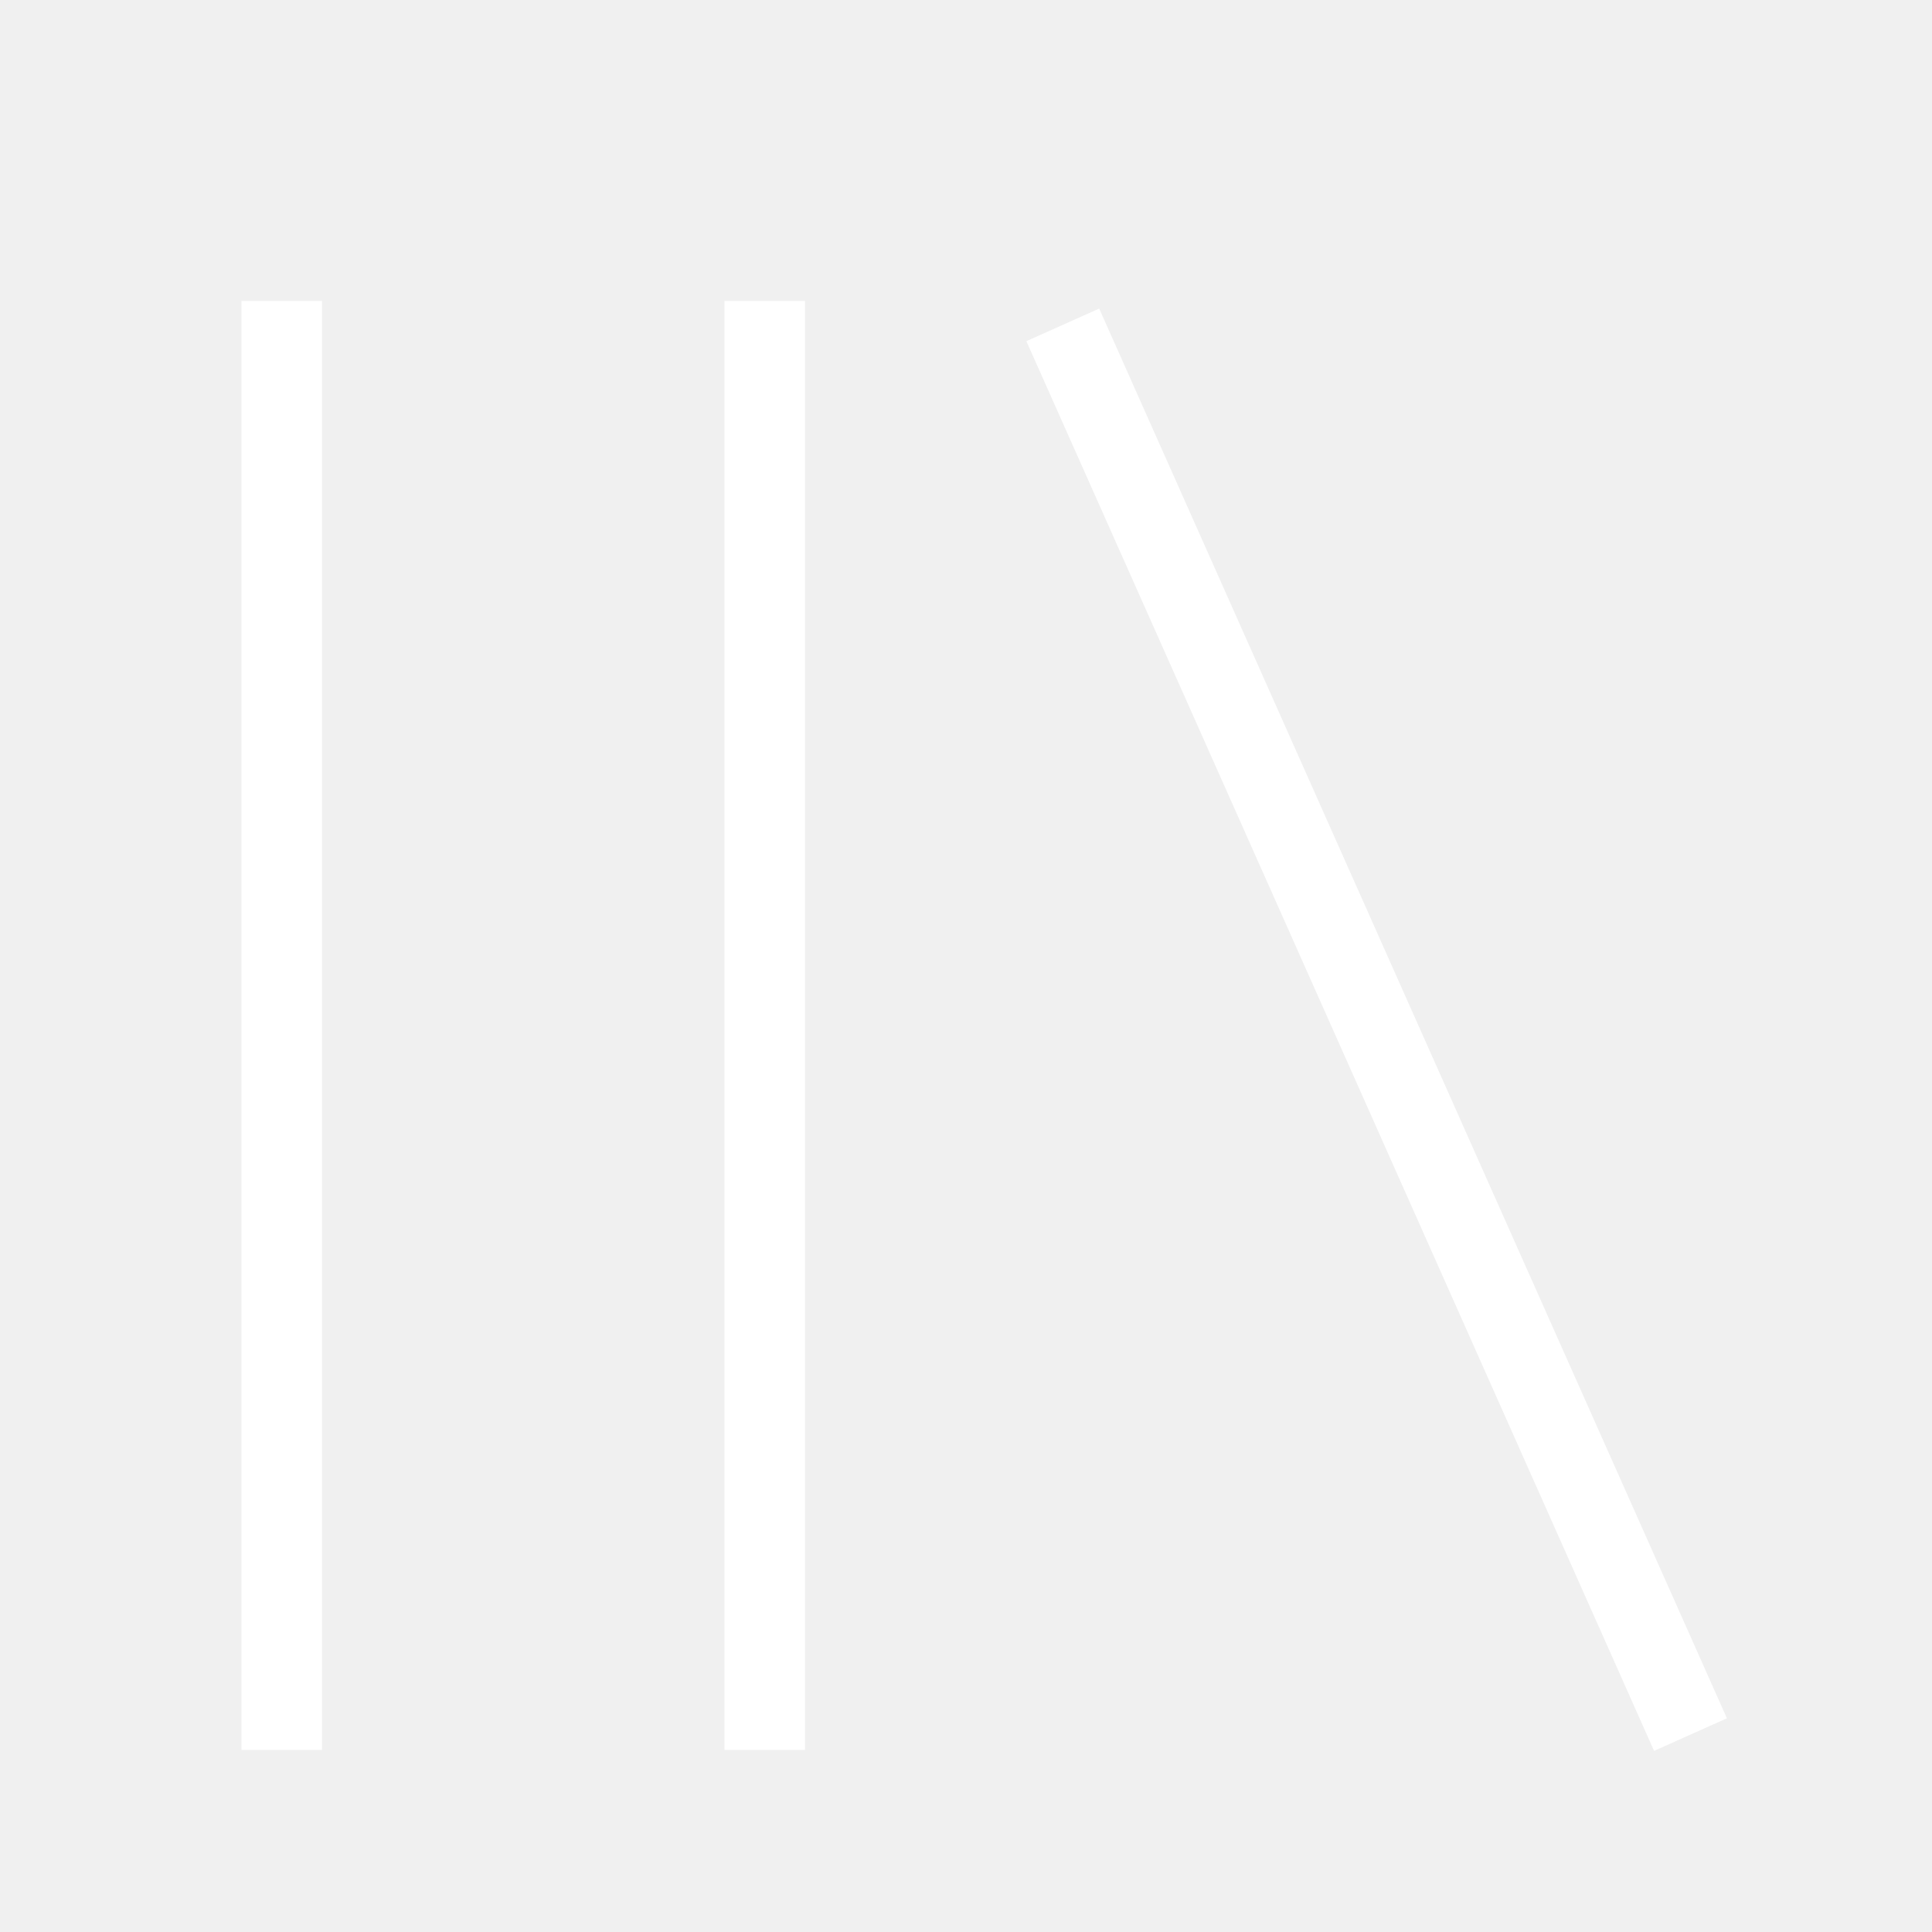
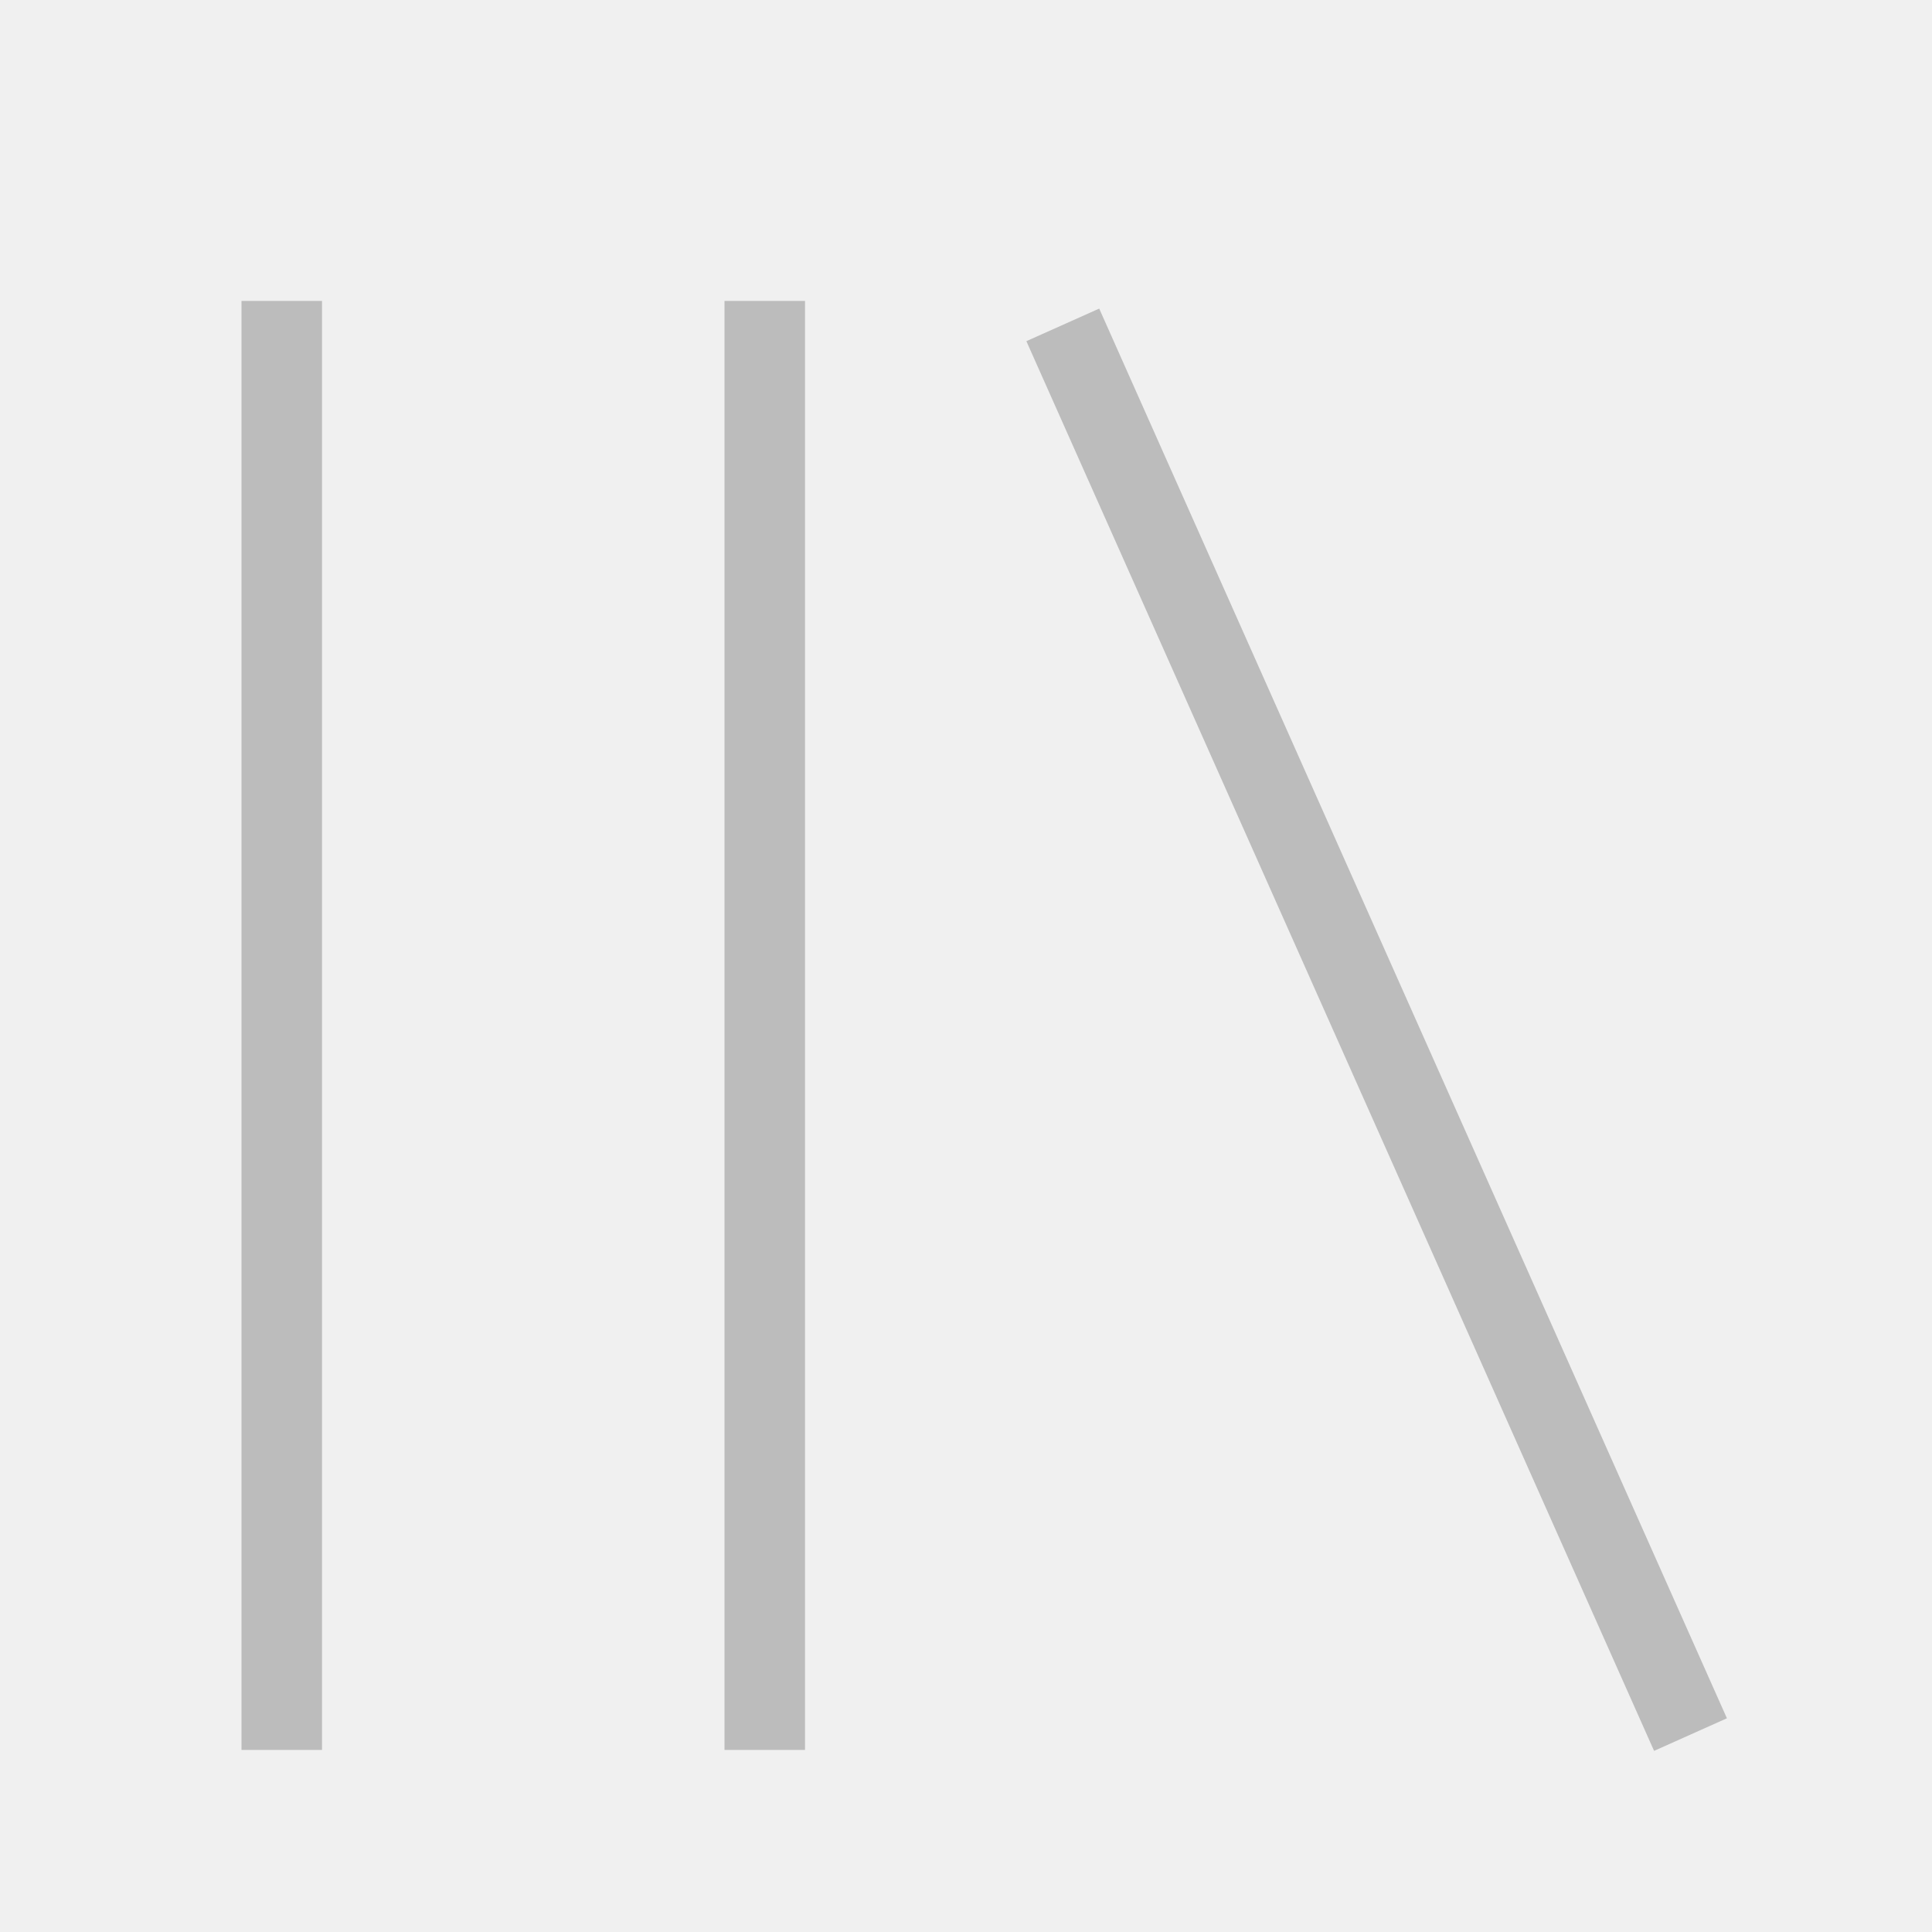
<svg xmlns="http://www.w3.org/2000/svg" viewBox="0 0 512 512">
-   <path d="M291.301 81.778l166.349 373.587-19.301 8.635-166.349-373.587zM64 463.746v-384h21.334v384h-21.334zM192 463.746v-384h21.334v384h-21.334z" fill="#ffffff" />
+   <path d="M291.301 81.778l166.349 373.587-19.301 8.635-166.349-373.587zM64 463.746v-384h21.334v384h-21.334zM192 463.746v-384h21.334v384h-21.334z" fill="#bcbcbc" />
</svg>
